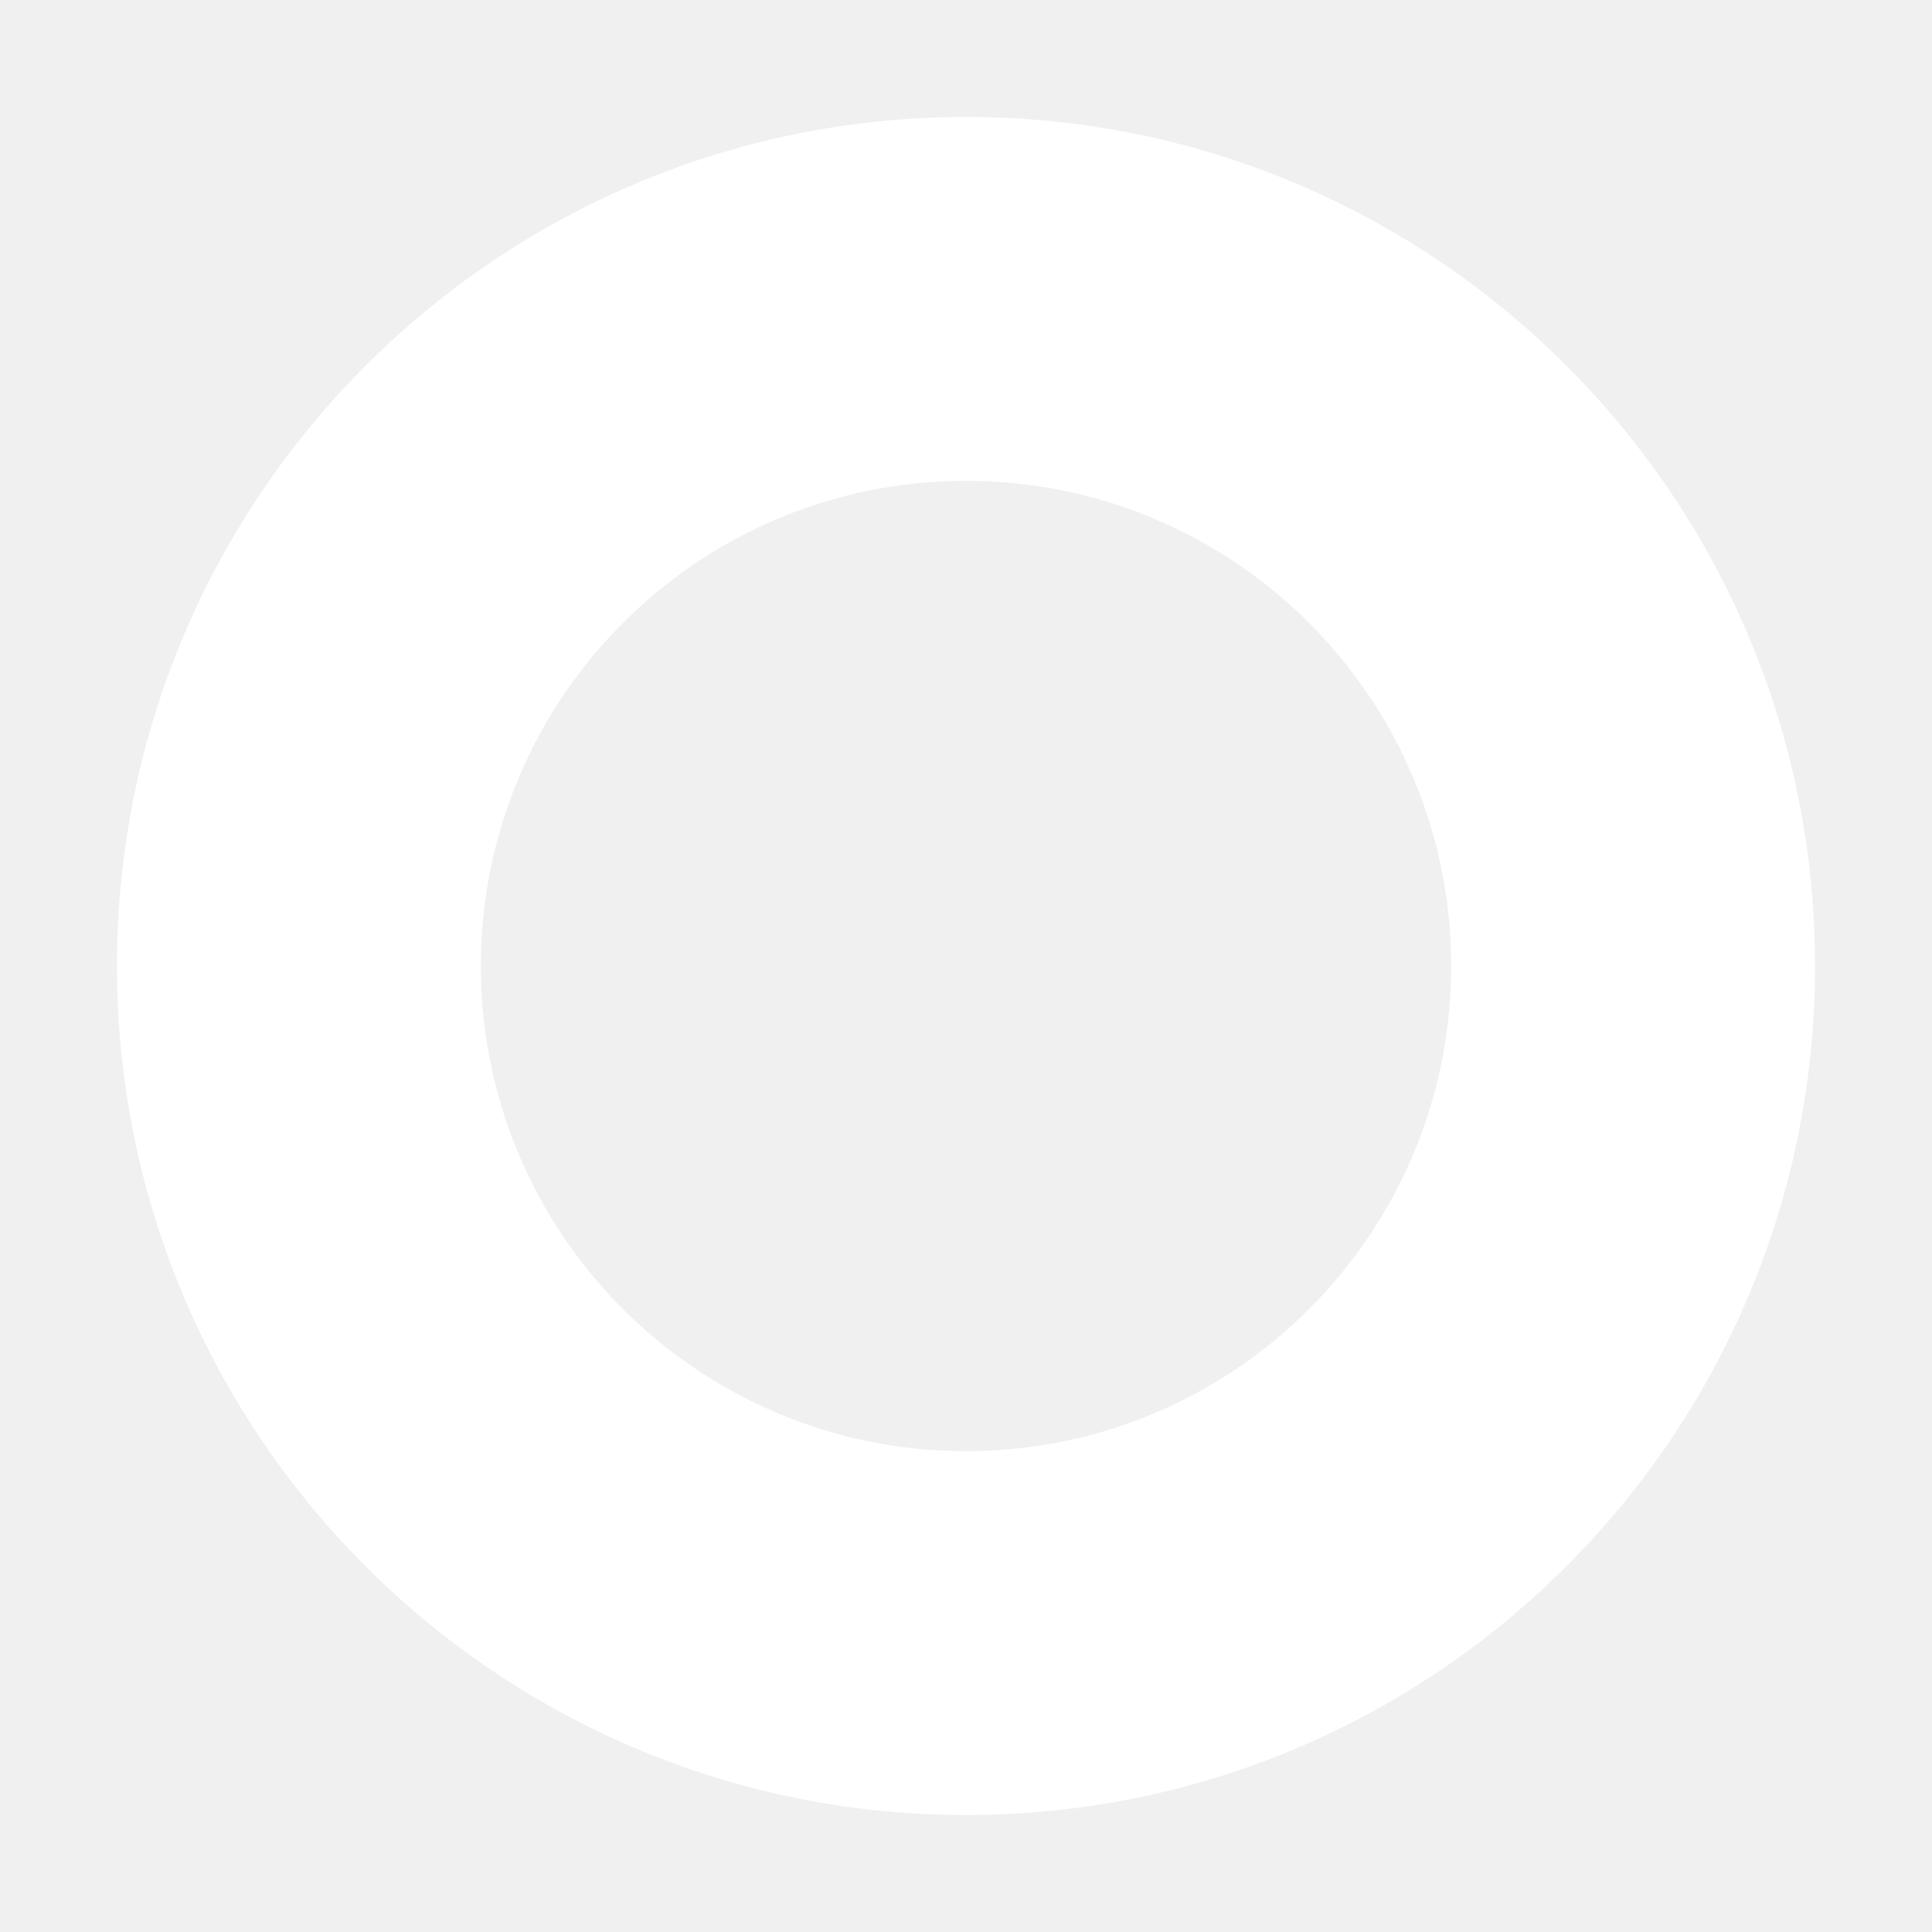
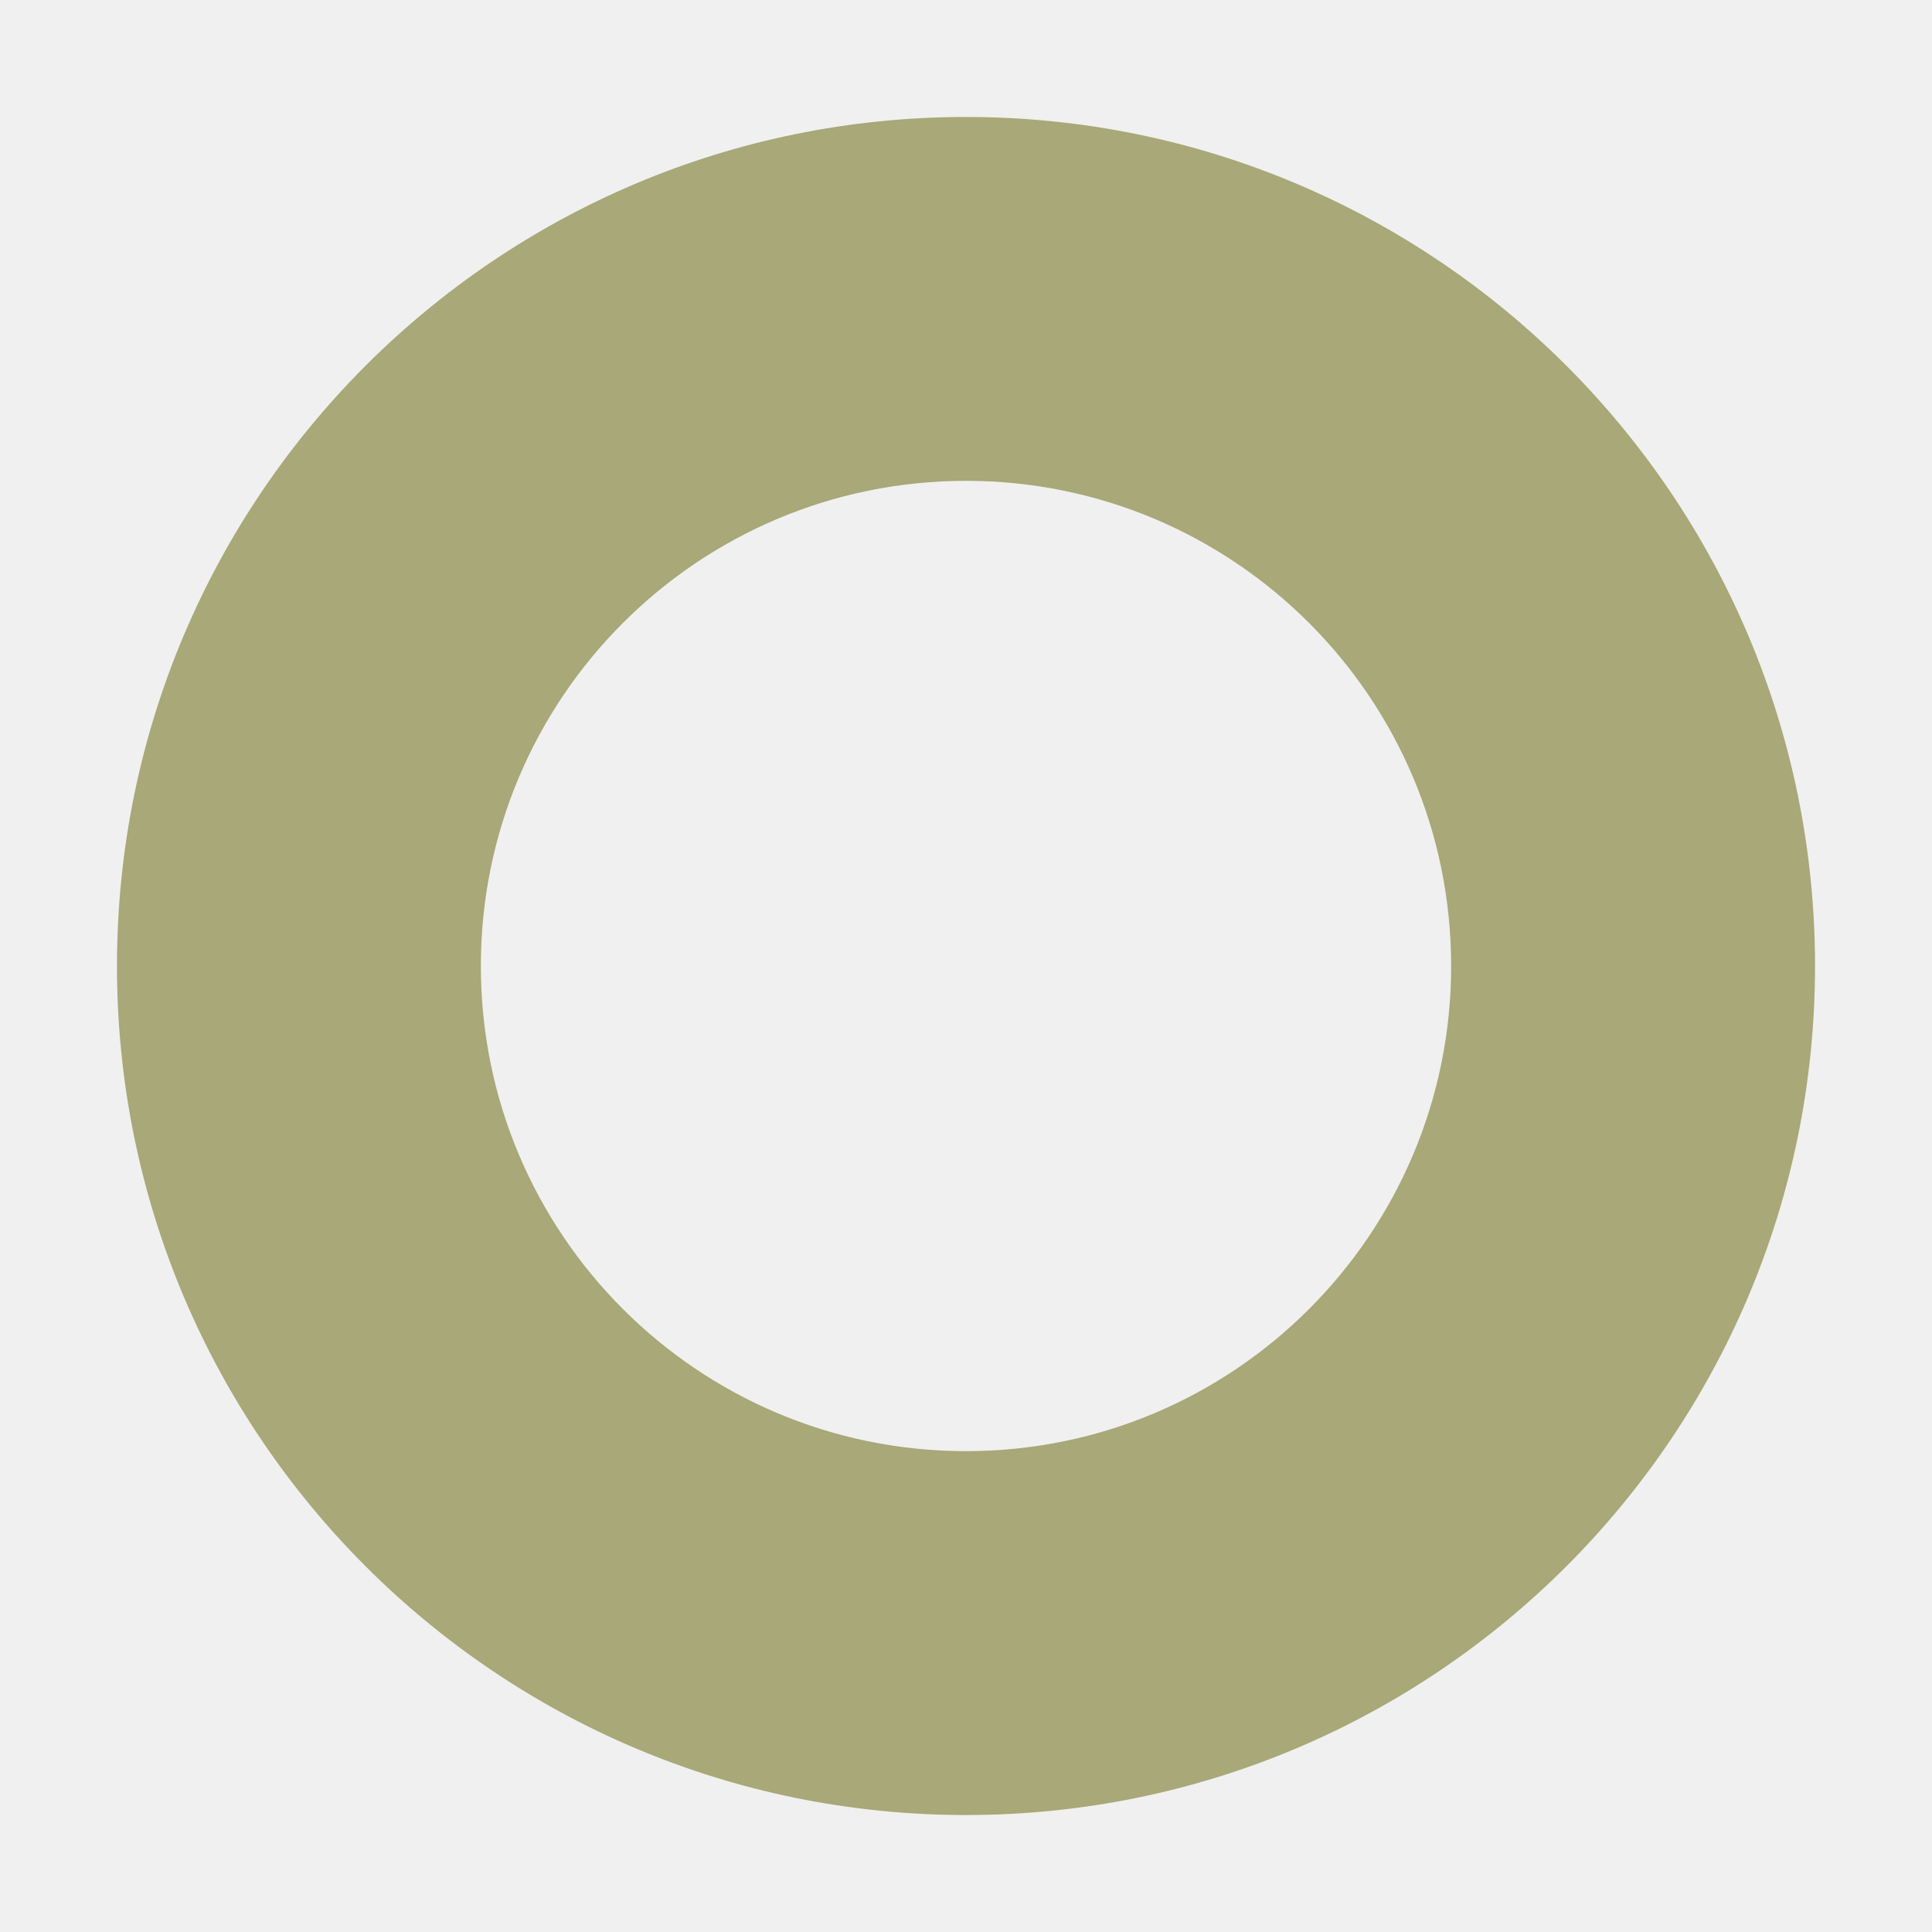
<svg xmlns="http://www.w3.org/2000/svg" width="512" height="512" viewBox="0 0 512 512" fill="none">
-   <path fill-rule="evenodd" clip-rule="evenodd" d="M481 256C481 380.264 380.264 481 256 481C131.736 481 31 380.264 31 256C31 131.736 131.736 31 256 31C380.264 31 481 131.736 481 256ZM384.571 256C384.571 327.008 327.008 384.571 256 384.571C184.992 384.571 127.429 327.008 127.429 256C127.429 184.992 184.992 127.429 256 127.429C327.008 127.429 384.571 184.992 384.571 256Z" fill="white" />
+   <path fill-rule="evenodd" clip-rule="evenodd" d="M481 256C481 380.264 380.264 481 256 481C131.736 481 31 380.264 31 256C31 131.736 131.736 31 256 31C380.264 31 481 131.736 481 256ZM384.571 256C384.571 327.008 327.008 384.571 256 384.571C184.992 384.571 127.429 327.008 127.429 256C127.429 184.992 184.992 127.429 256 127.429C327.008 127.429 384.571 184.992 384.571 256Z" fill="#A8A878" />
</svg>
